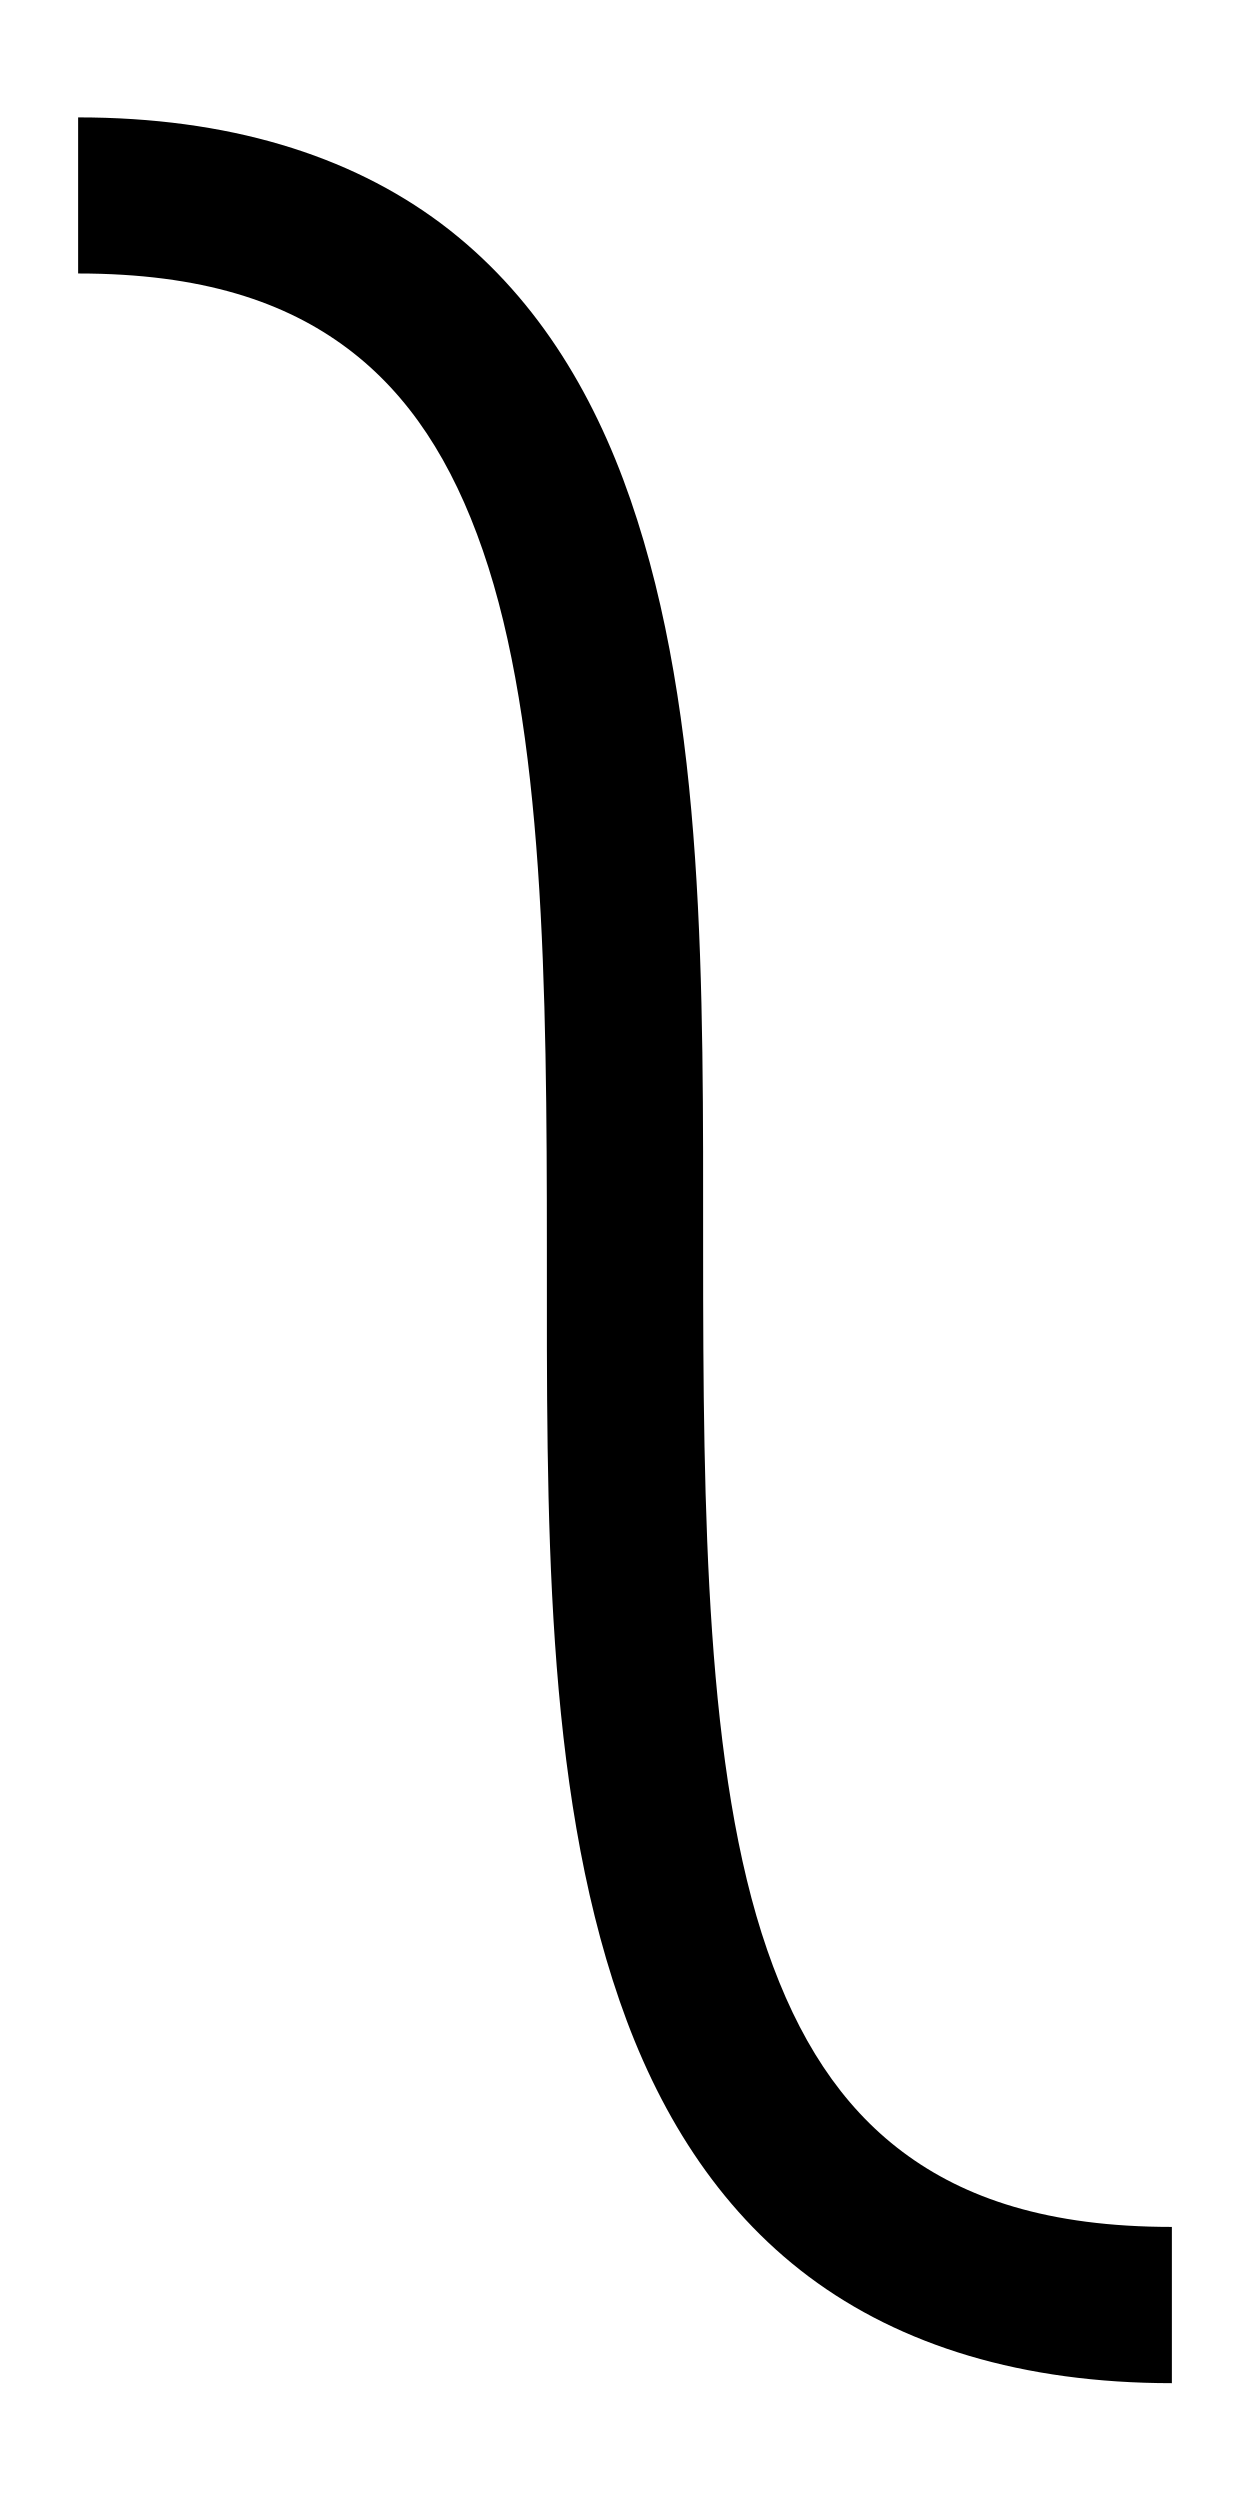
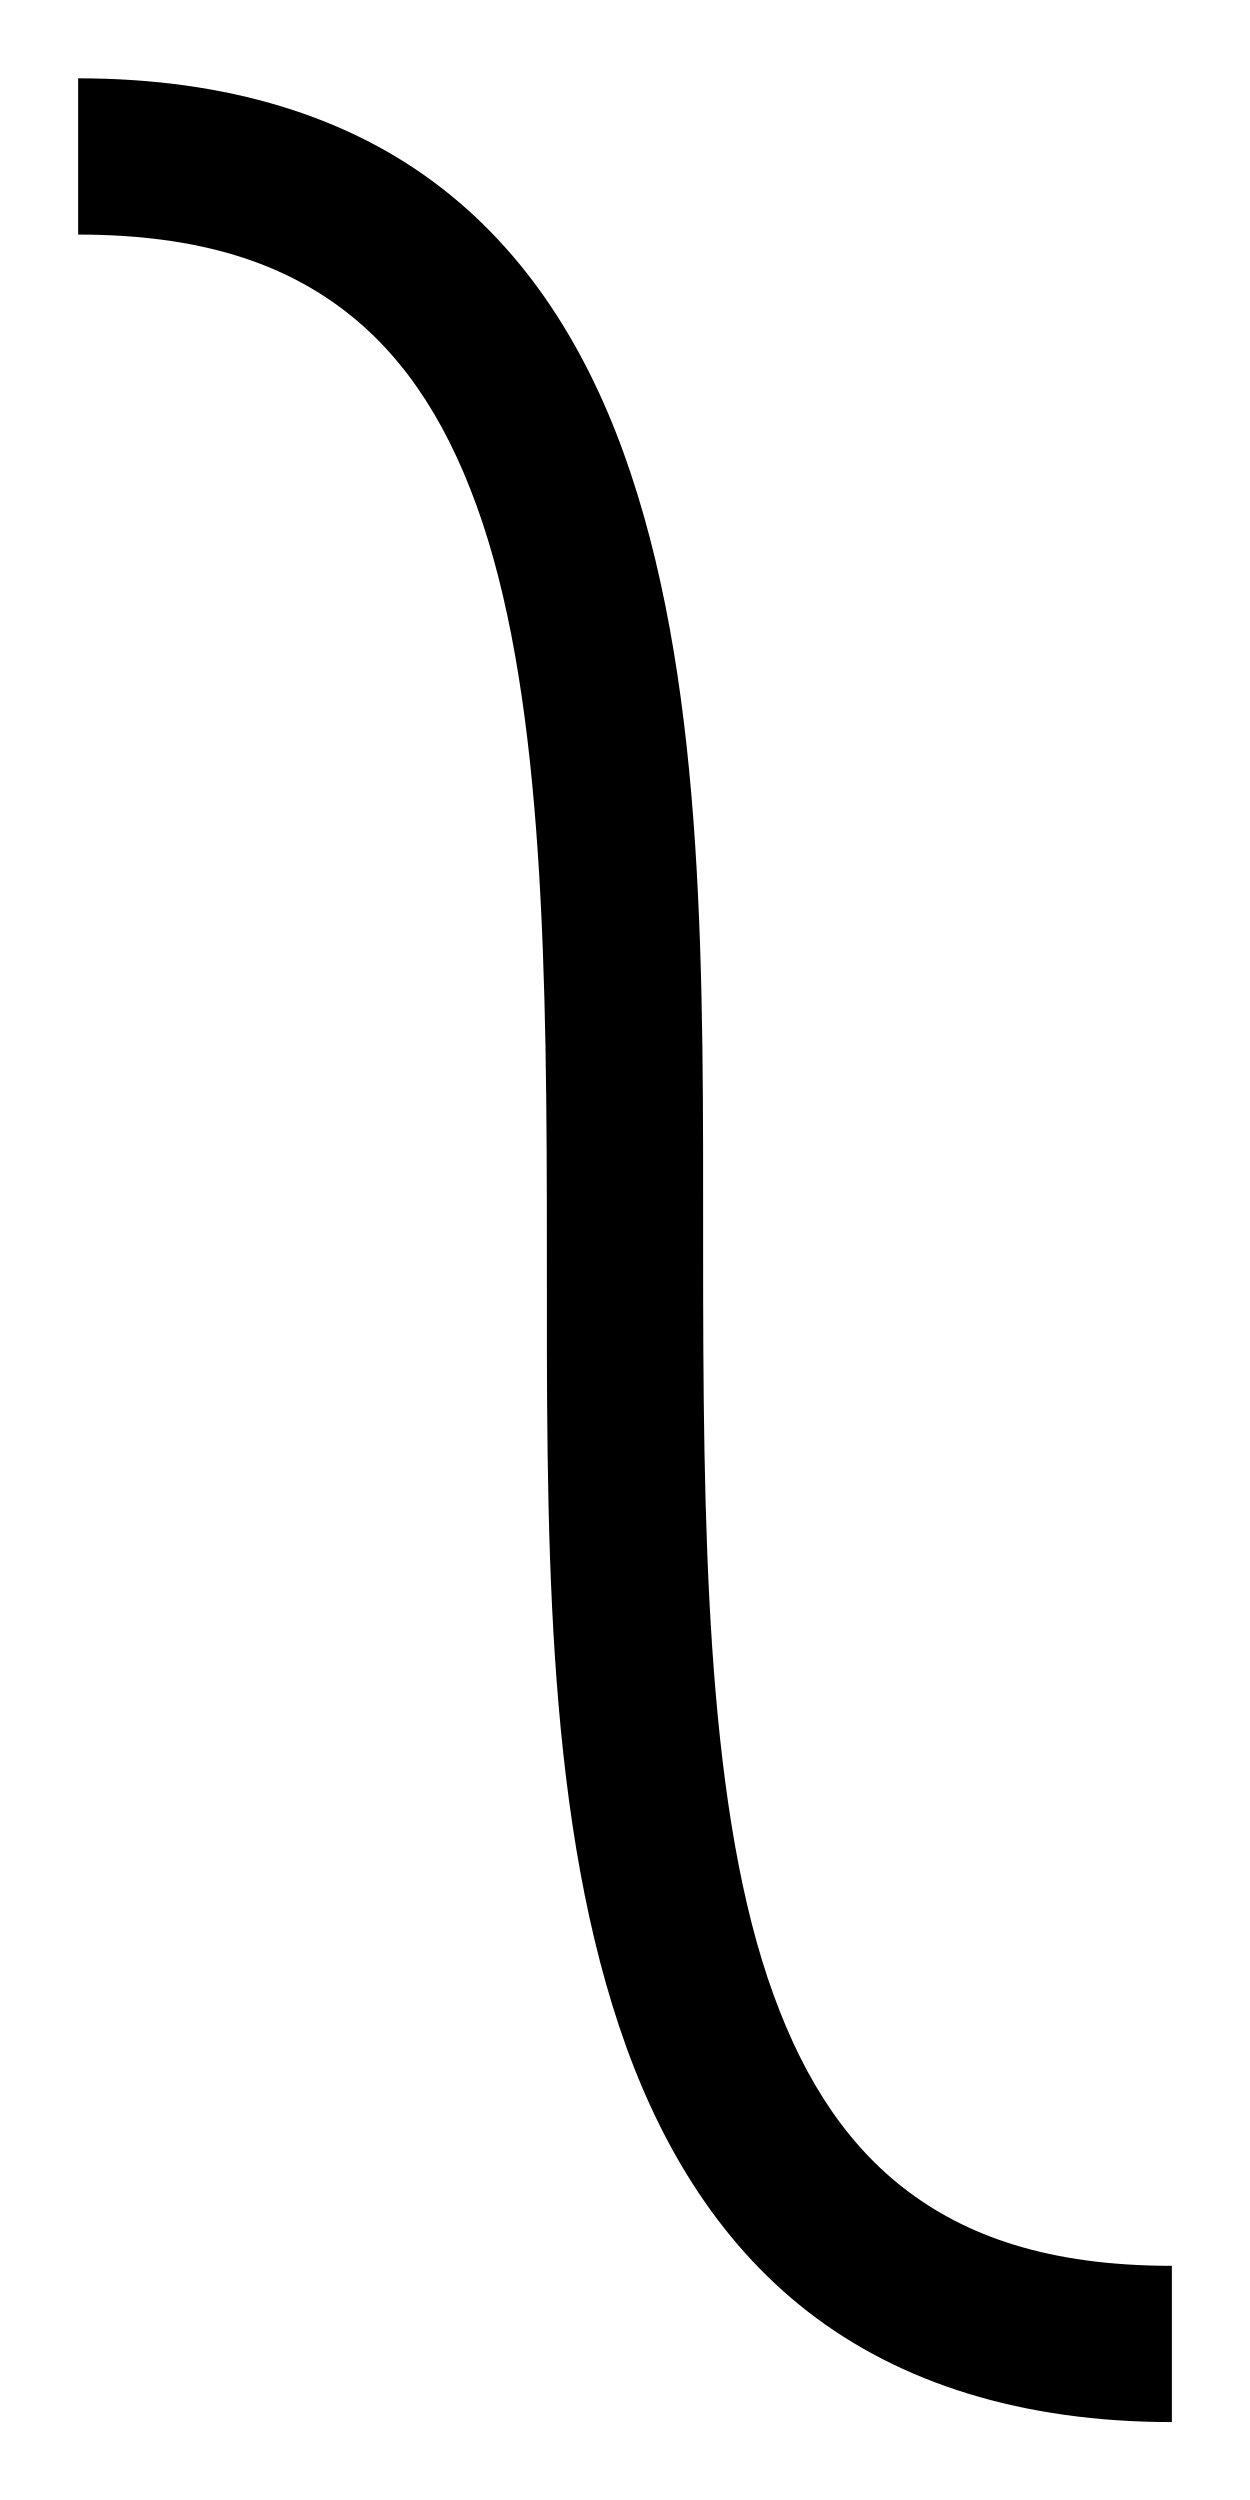
<svg xmlns="http://www.w3.org/2000/svg" width="128" height="256" viewBox="0 0 8 16" version="1.1" id="svg5540">
  <defs id="defs5534" />
  <g id="layer1" transform="translate(0,-277.7667)">
-     <path style="color:#000000;font-style:normal;font-variant:normal;font-weight:normal;font-stretch:normal;font-size:medium;line-height:normal;font-family:sans-serif;font-variant-ligatures:normal;font-variant-position:normal;font-variant-caps:normal;font-variant-numeric:normal;font-variant-alternates:normal;font-feature-settings:normal;text-indent:0;text-align:start;text-decoration:none;text-decoration-line:none;text-decoration-style:solid;text-decoration-color:#000000;letter-spacing:normal;word-spacing:normal;text-transform:none;writing-mode:lr-tb;direction:ltr;text-orientation:mixed;dominant-baseline:auto;baseline-shift:baseline;text-anchor:start;white-space:normal;shape-padding:0;clip-rule:nonzero;display:inline;overflow:visible;visibility:visible;opacity:1;isolation:auto;mix-blend-mode:normal;color-interpolation:sRGB;color-interpolation-filters:linearRGB;solid-color:#000000;solid-opacity:1;vector-effect:none;fill:#000000;fill-opacity:1;fill-rule:nonzero;stroke:none;stroke-width:1;stroke-linecap:butt;stroke-linejoin:miter;stroke-miterlimit:4;stroke-dasharray:none;stroke-dashoffset:0;stroke-opacity:1;color-rendering:auto;image-rendering:auto;shape-rendering:auto;text-rendering:auto;enable-background:accumulate" d="m 0.5,278.517 v 1 c 0.795,0 1.328,0.183 1.723,0.479 0.395,0.296 0.671,0.725 0.867,1.293 0.393,1.136 0.41,2.791 0.41,4.479 0,1.688 -0.017,3.407 0.465,4.803 0.241,0.698 0.621,1.323 1.211,1.766 0.59,0.442 1.369,0.682 2.324,0.682 v -1 c -0.795,0 -1.328,-0.184 -1.723,-0.48 -0.395,-0.296 -0.671,-0.725 -0.867,-1.293 -0.393,-1.136 -0.41,-2.789 -0.41,-4.477 0,-1.688 0.017,-3.409 -0.465,-4.805 -0.241,-0.698 -0.621,-1.323 -1.211,-1.766 -0.59,-0.442 -1.369,-0.68 -2.324,-0.68 z" id="path6351-2" />
+     <path style="color:#000000;font-style:normal;font-variant:normal;font-weight:normal;font-stretch:normal;font-size:medium;line-height:normal;font-family:sans-serif;font-variant-ligatures:normal;font-variant-position:normal;font-variant-caps:normal;font-variant-numeric:normal;font-variant-alternates:normal;font-feature-settings:normal;text-indent:0;text-align:start;text-decoration:none;text-decoration-line:none;text-decoration-style:solid;text-decoration-color:#000000;letter-spacing:normal;word-spacing:normal;text-transform:none;writing-mode:lr-tb;direction:ltr;text-orientation:mixed;dominant-baseline:auto;baseline-shift:baseline;text-anchor:start;white-space:normal;shape-padding:0;clip-rule:nonzero;display:inline;overflow:visible;visibility:visible;opacity:1;isolation:auto;mix-blend-mode:normal;color-interpolation:sRGB;color-interpolation-filters:linearRGB;solid-color:#000000;solid-opacity:1;vector-effect:none;fill:#000000;fill-opacity:1;fill-rule:nonzero;stroke:none;stroke-width:1;stroke-linecap:butt;stroke-linejoin:miter;stroke-miterlimit:4;stroke-dasharray:none;stroke-dashoffset:0;stroke-opacity:1;color-rendering:auto;image-rendering:auto;shape-rendering:auto;text-rendering:auto;enable-background:accumulate" d="m 0.5,278.268 v 1 c 0.792,0 1.322,0.189 1.717,0.496 0.395,0.307 0.673,0.755 0.871,1.348 C 3.483,282.297 3.5,284.018 3.5,285.768 c 0,1.75 -0.017,3.53 0.463,4.969 0.24,0.719 0.618,1.366 1.207,1.824 0.589,0.458 1.372,0.707 2.33,0.707 v -1 c -0.792,0 -1.322,-0.191 -1.717,-0.498 C 5.388,291.462 5.11,291.015 4.912,290.422 4.517,289.236 4.5,287.518 4.5,285.768 c 0,-1.75 0.017,-3.532 -0.463,-4.971 -0.24,-0.72 -0.618,-1.366 -1.207,-1.824 C 2.241,278.514 1.458,278.268 0.5,278.268 Z" id="path6351-2" />
  </g>
</svg>
